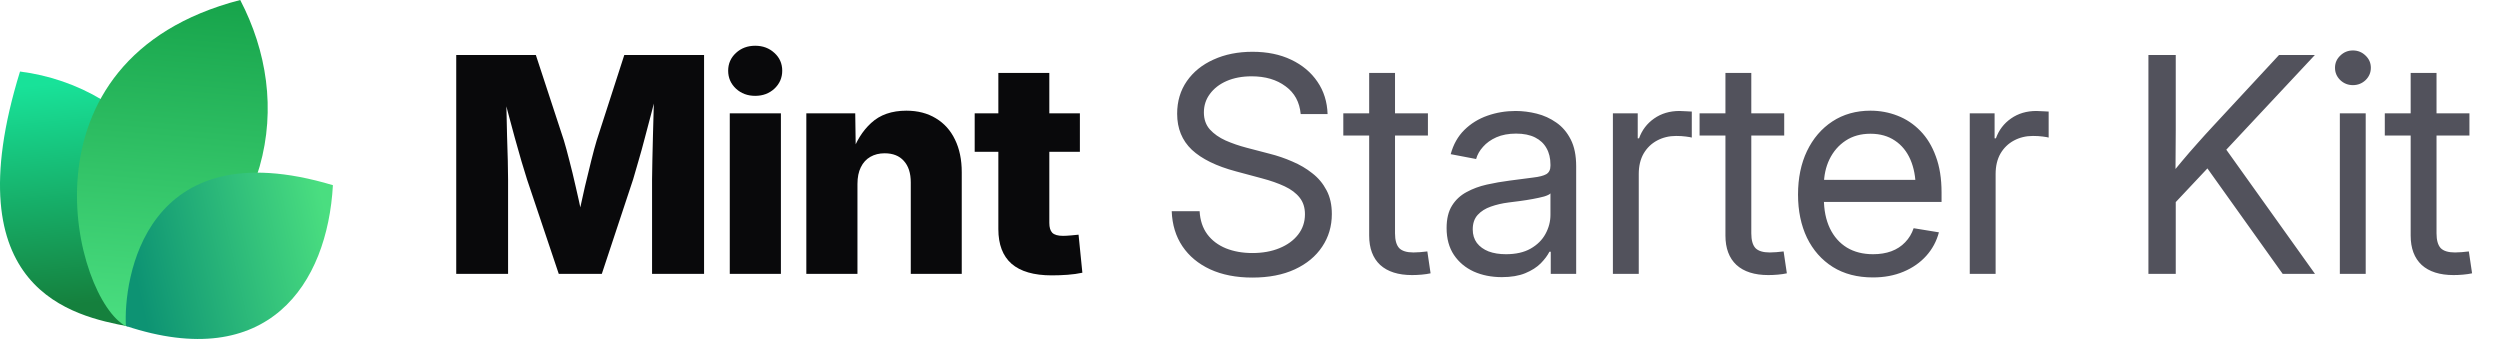
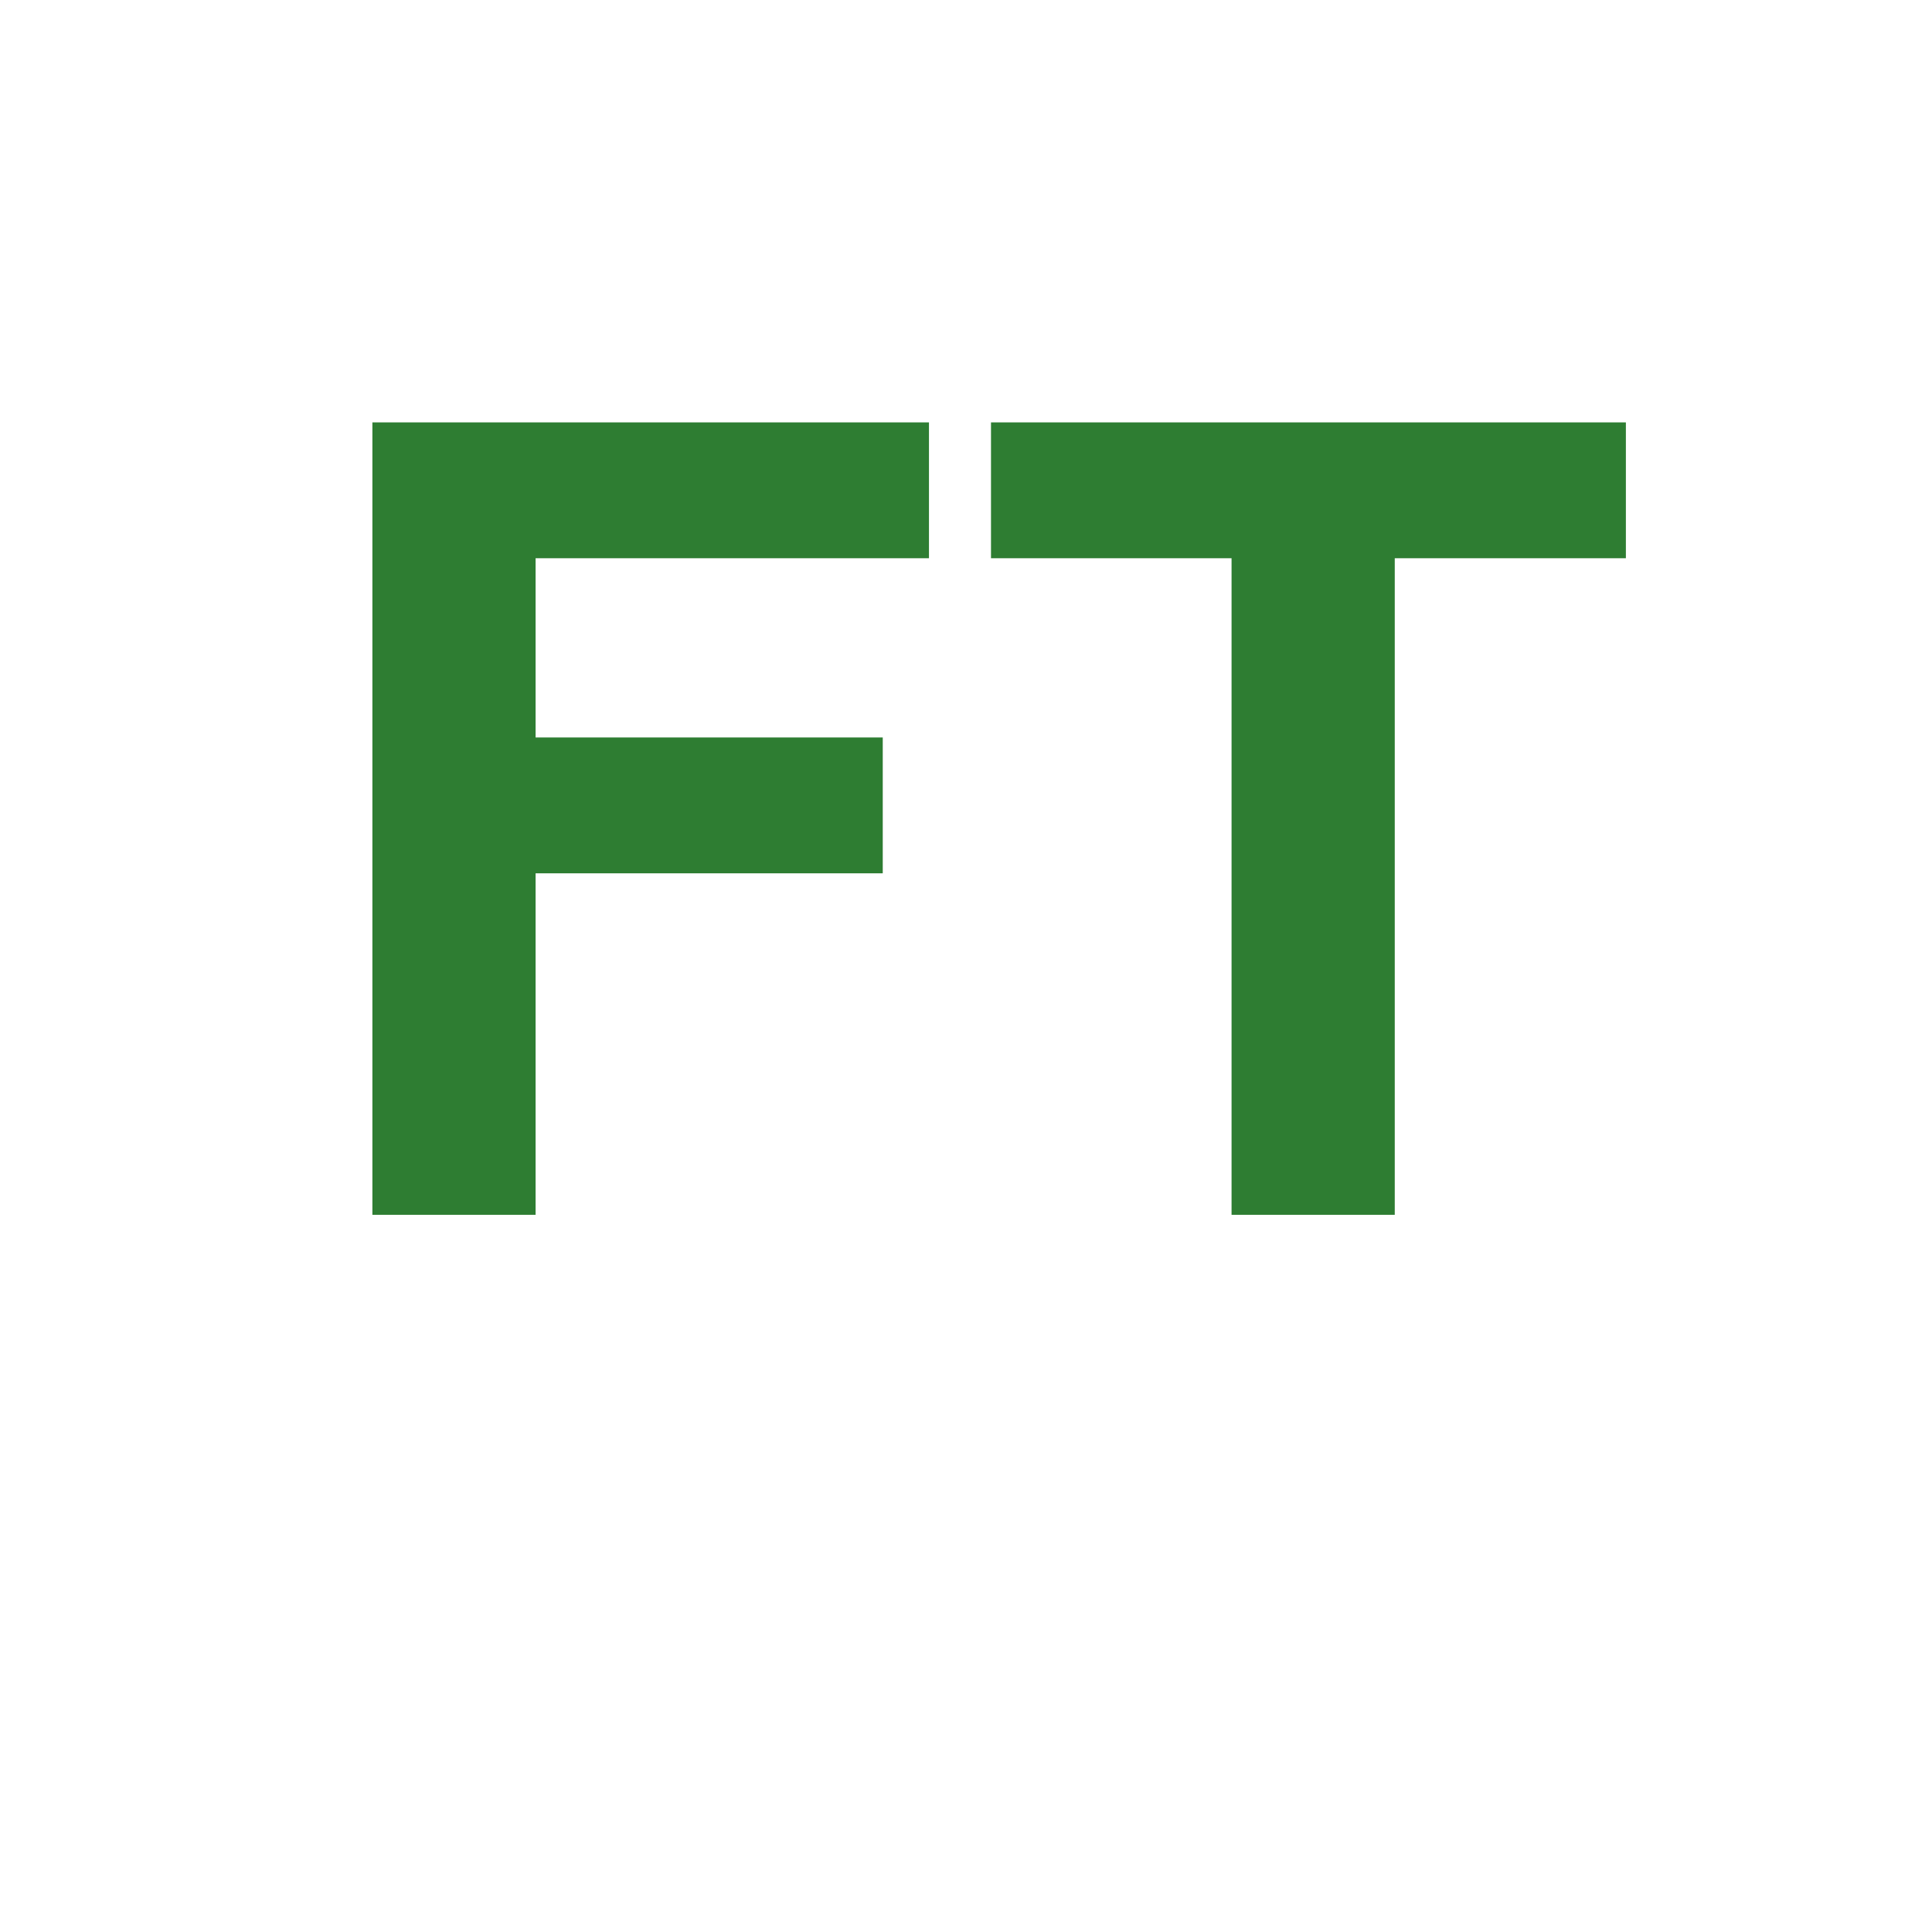
- <svg xmlns="http://www.w3.org/2000/svg" width="177" height="24" viewBox="0 0 177 24" fill="none">
-   <path d="M9.061 23.108C5.268 22.377 -3.391 20.627 1.417 5.064C9.634 6.099 16.973 14.064 9.061 23.108Z" fill="url(#paint0_linear_17557_2020)" />
-   <path d="M8.919 23.094C5.276 21.222 0.784 4.209 17.007 0C20.757 7.193 19.621 16.545 8.919 23.094Z" fill="url(#paint1_linear_17557_2020)" />
-   <path d="M8.914 23.079C8.735 19.882 10.159 9.085 23.57 13.111C23.181 20.123 18.984 26.418 8.914 23.079Z" fill="url(#paint2_linear_17557_2020)" />
-   <path d="M32.301 19.392V3.894H37.938L39.925 9.948C40.036 10.315 40.164 10.787 40.31 11.362C40.462 11.938 40.611 12.552 40.757 13.204C40.91 13.855 41.048 14.483 41.173 15.086C41.305 15.682 41.412 16.192 41.495 16.615H40.695C40.771 16.192 40.871 15.682 40.996 15.086C41.128 14.49 41.267 13.866 41.412 13.214C41.565 12.562 41.714 11.948 41.86 11.373C42.005 10.79 42.133 10.315 42.244 9.948L44.2 3.894H49.848V19.392H46.166V12.704C46.166 12.357 46.173 11.917 46.187 11.383C46.2 10.849 46.214 10.27 46.228 9.646C46.249 9.022 46.266 8.391 46.28 7.753C46.301 7.115 46.311 6.519 46.311 5.964H46.623C46.485 6.561 46.332 7.181 46.166 7.826C45.999 8.471 45.833 9.102 45.666 9.719C45.507 10.336 45.351 10.901 45.198 11.414C45.053 11.928 44.928 12.357 44.824 12.704L42.608 19.392H39.561L37.314 12.704C37.203 12.357 37.072 11.928 36.919 11.414C36.773 10.901 36.614 10.34 36.441 9.729C36.274 9.112 36.104 8.481 35.931 7.836C35.764 7.192 35.608 6.567 35.463 5.964H35.827C35.834 6.512 35.844 7.105 35.858 7.743C35.872 8.374 35.886 9.005 35.9 9.636C35.92 10.26 35.938 10.839 35.952 11.373C35.965 11.907 35.972 12.351 35.972 12.704V19.392H32.301ZM51.668 19.392V8.024H55.288V19.392H51.668ZM53.468 6.786C52.927 6.786 52.473 6.616 52.105 6.276C51.738 5.93 51.554 5.507 51.554 5.007C51.554 4.508 51.738 4.088 52.105 3.749C52.473 3.409 52.927 3.239 53.468 3.239C54.009 3.239 54.463 3.409 54.83 3.749C55.198 4.082 55.382 4.501 55.382 5.007C55.382 5.507 55.198 5.93 54.83 6.276C54.463 6.616 54.009 6.786 53.468 6.786ZM60.708 13.027V19.392H57.088V8.024H60.551L60.593 10.967H60.281C60.593 10.024 61.061 9.268 61.685 8.7C62.309 8.124 63.138 7.836 64.171 7.836C64.975 7.836 65.672 8.017 66.262 8.377C66.851 8.731 67.302 9.234 67.614 9.885C67.933 10.537 68.092 11.307 68.092 12.194V19.392H64.483V12.912C64.483 12.26 64.32 11.754 63.994 11.394C63.675 11.033 63.221 10.853 62.632 10.853C62.25 10.853 61.914 10.936 61.623 11.102C61.332 11.269 61.106 11.515 60.947 11.841C60.787 12.16 60.708 12.555 60.708 13.027ZM76.456 8.024V10.749H69.008V8.024H76.456ZM70.683 5.163H74.292V15.783C74.292 16.102 74.361 16.334 74.5 16.48C74.646 16.625 74.899 16.698 75.259 16.698C75.405 16.698 75.596 16.688 75.831 16.667C76.074 16.646 76.251 16.629 76.362 16.615L76.632 19.309C76.313 19.378 75.963 19.427 75.582 19.455C75.207 19.482 74.836 19.496 74.469 19.496C73.2 19.496 72.25 19.222 71.619 18.674C70.995 18.127 70.683 17.308 70.683 16.22V5.163Z" fill="#09090B" />
-   <path d="M88.667 19.652C87.523 19.652 86.528 19.458 85.682 19.07C84.843 18.681 84.188 18.137 83.716 17.437C83.245 16.736 82.992 15.908 82.957 14.951H84.933C84.968 15.596 85.148 16.14 85.474 16.584C85.8 17.021 86.24 17.354 86.795 17.582C87.35 17.804 87.974 17.915 88.667 17.915C89.388 17.915 90.026 17.801 90.581 17.572C91.143 17.343 91.583 17.024 91.902 16.615C92.228 16.199 92.391 15.717 92.391 15.169C92.391 14.698 92.266 14.306 92.017 13.994C91.767 13.675 91.413 13.408 90.956 13.193C90.498 12.978 89.954 12.787 89.323 12.621L87.502 12.132C86.123 11.765 85.082 11.255 84.382 10.603C83.689 9.944 83.342 9.095 83.342 8.055C83.342 7.174 83.571 6.404 84.028 5.746C84.486 5.087 85.117 4.577 85.921 4.217C86.726 3.849 87.645 3.666 88.678 3.666C89.718 3.666 90.63 3.853 91.413 4.227C92.204 4.602 92.824 5.122 93.275 5.787C93.726 6.446 93.965 7.209 93.993 8.076H92.089C92.013 7.23 91.656 6.574 91.018 6.11C90.387 5.638 89.586 5.403 88.615 5.403C87.95 5.403 87.36 5.513 86.847 5.735C86.341 5.957 85.946 6.262 85.661 6.651C85.377 7.032 85.235 7.469 85.235 7.961C85.235 8.447 85.377 8.849 85.661 9.168C85.946 9.48 86.317 9.74 86.774 9.948C87.232 10.149 87.724 10.319 88.251 10.457L89.884 10.884C90.439 11.023 90.977 11.206 91.496 11.435C92.023 11.657 92.495 11.934 92.911 12.267C93.334 12.593 93.67 12.995 93.92 13.474C94.17 13.945 94.294 14.504 94.294 15.149C94.294 16.015 94.066 16.788 93.608 17.468C93.157 18.148 92.512 18.681 91.673 19.07C90.834 19.458 89.832 19.652 88.667 19.652ZM101.097 8.024V9.594H95.106V8.024H101.097ZM96.937 5.163H98.767V16.521C98.767 17 98.865 17.347 99.059 17.562C99.26 17.77 99.6 17.874 100.078 17.874C100.21 17.874 100.366 17.867 100.546 17.853C100.733 17.832 100.903 17.815 101.056 17.801L101.285 19.351C101.097 19.392 100.886 19.423 100.65 19.444C100.414 19.465 100.189 19.475 99.974 19.475C98.996 19.475 98.244 19.236 97.717 18.758C97.197 18.272 96.937 17.579 96.937 16.677V5.163ZM106.33 19.621C105.595 19.621 104.932 19.489 104.343 19.226C103.754 18.955 103.285 18.564 102.939 18.05C102.592 17.53 102.419 16.896 102.419 16.147C102.419 15.495 102.547 14.965 102.804 14.556C103.06 14.146 103.403 13.828 103.833 13.599C104.263 13.363 104.742 13.186 105.269 13.068C105.796 12.95 106.333 12.857 106.881 12.787C107.574 12.69 108.132 12.617 108.555 12.569C108.978 12.52 109.287 12.441 109.481 12.33C109.675 12.212 109.772 12.014 109.772 11.737V11.654C109.772 11.203 109.679 10.815 109.492 10.489C109.311 10.163 109.041 9.91 108.68 9.729C108.32 9.549 107.872 9.459 107.338 9.459C106.805 9.459 106.34 9.546 105.945 9.719C105.556 9.892 105.241 10.118 104.998 10.395C104.755 10.665 104.593 10.953 104.509 11.258L102.71 10.915C102.897 10.222 103.22 9.65 103.677 9.199C104.135 8.748 104.679 8.412 105.31 8.19C105.941 7.968 106.607 7.857 107.307 7.857C107.8 7.857 108.295 7.92 108.795 8.044C109.301 8.169 109.765 8.381 110.188 8.679C110.611 8.97 110.951 9.369 111.208 9.875C111.464 10.374 111.593 11.005 111.593 11.768V19.392H109.793V17.822H109.7C109.568 18.085 109.363 18.359 109.086 18.643C108.809 18.921 108.444 19.153 107.994 19.34C107.543 19.527 106.988 19.621 106.33 19.621ZM106.621 17.998C107.321 17.998 107.904 17.867 108.368 17.603C108.84 17.333 109.19 16.986 109.419 16.563C109.654 16.133 109.772 15.682 109.772 15.211V13.692C109.703 13.769 109.554 13.841 109.325 13.911C109.096 13.973 108.829 14.032 108.524 14.088C108.226 14.143 107.921 14.192 107.609 14.233C107.304 14.275 107.033 14.309 106.798 14.337C106.354 14.393 105.938 14.49 105.549 14.628C105.168 14.76 104.86 14.954 104.624 15.211C104.388 15.467 104.27 15.811 104.27 16.241C104.27 16.615 104.367 16.934 104.561 17.198C104.762 17.461 105.04 17.662 105.393 17.801C105.747 17.933 106.156 17.998 106.621 17.998ZM114.193 19.392V8.024H115.951V9.792H116.045C116.253 9.209 116.61 8.741 117.116 8.388C117.622 8.034 118.219 7.857 118.905 7.857C119.058 7.857 119.217 7.864 119.384 7.878C119.55 7.885 119.682 7.892 119.779 7.899V9.74C119.716 9.719 119.578 9.695 119.363 9.667C119.155 9.639 118.922 9.625 118.666 9.625C118.174 9.625 117.726 9.733 117.324 9.948C116.922 10.163 116.603 10.471 116.367 10.874C116.138 11.276 116.024 11.758 116.024 12.319V19.392H114.193ZM126.322 8.024V9.594H120.33V8.024H126.322ZM122.161 5.163H123.992V16.521C123.992 17 124.089 17.347 124.283 17.562C124.484 17.77 124.824 17.874 125.302 17.874C125.434 17.874 125.59 17.867 125.77 17.853C125.958 17.832 126.127 17.815 126.28 17.801L126.509 19.351C126.322 19.392 126.11 19.423 125.874 19.444C125.639 19.465 125.413 19.475 125.198 19.475C124.221 19.475 123.468 19.236 122.941 18.758C122.421 18.272 122.161 17.579 122.161 16.677V5.163ZM132.604 19.642C131.502 19.642 130.555 19.396 129.765 18.903C128.974 18.404 128.364 17.714 127.934 16.834C127.511 15.946 127.3 14.927 127.3 13.775C127.3 12.611 127.511 11.584 127.934 10.697C128.364 9.802 128.964 9.102 129.734 8.596C130.51 8.089 131.408 7.836 132.428 7.836C133.1 7.836 133.738 7.954 134.341 8.19C134.952 8.426 135.489 8.783 135.954 9.261C136.425 9.74 136.793 10.343 137.056 11.071C137.327 11.792 137.462 12.645 137.462 13.63V14.296H128.433V12.735H136.463L135.631 13.297C135.631 12.541 135.506 11.876 135.257 11.3C135.007 10.725 134.643 10.277 134.165 9.958C133.686 9.632 133.107 9.469 132.428 9.469C131.748 9.469 131.162 9.632 130.67 9.958C130.177 10.284 129.796 10.725 129.526 11.279C129.262 11.827 129.13 12.441 129.13 13.12V14.046C129.13 14.864 129.273 15.572 129.557 16.168C129.841 16.757 130.243 17.211 130.763 17.53C131.283 17.842 131.901 17.998 132.615 17.998C133.093 17.998 133.523 17.929 133.905 17.79C134.293 17.645 134.619 17.433 134.882 17.156C135.153 16.879 135.354 16.546 135.486 16.157L137.275 16.449C137.108 17.08 136.81 17.634 136.38 18.113C135.95 18.591 135.413 18.966 134.768 19.236C134.123 19.507 133.402 19.642 132.604 19.642ZM139.459 19.392V8.024H141.217V9.792H141.311C141.519 9.209 141.876 8.741 142.382 8.388C142.888 8.034 143.485 7.857 144.171 7.857C144.324 7.857 144.483 7.864 144.649 7.878C144.816 7.885 144.948 7.892 145.045 7.899V9.74C144.982 9.719 144.844 9.695 144.629 9.667C144.421 9.639 144.188 9.625 143.932 9.625C143.439 9.625 142.992 9.733 142.59 9.948C142.188 10.163 141.869 10.471 141.633 10.874C141.404 11.276 141.29 11.758 141.29 12.319V19.392H139.459ZM153.429 14.961V12.715C153.783 12.257 154.136 11.82 154.49 11.404C154.844 10.981 155.204 10.565 155.572 10.156C155.939 9.74 156.314 9.327 156.695 8.918L161.355 3.894H163.893L157.277 10.967H157.184L153.429 14.961ZM152.108 19.392V3.894H154.043V9.241L154.022 12.559L154.043 13.505V19.392H152.108ZM161.615 19.392L155.967 11.477L157.173 9.969L163.903 19.392H161.615ZM165.661 19.392V8.024H167.492V19.392H165.661ZM166.587 6.027C166.24 6.027 165.942 5.909 165.692 5.673C165.443 5.43 165.318 5.139 165.318 4.799C165.318 4.459 165.443 4.172 165.692 3.936C165.942 3.693 166.24 3.572 166.587 3.572C166.934 3.572 167.232 3.693 167.482 3.936C167.731 4.172 167.856 4.459 167.856 4.799C167.856 5.139 167.731 5.43 167.482 5.673C167.232 5.909 166.934 6.027 166.587 6.027ZM174.836 8.024V9.594H168.844V8.024H174.836ZM170.675 5.163H172.506V16.521C172.506 17 172.603 17.347 172.797 17.562C172.998 17.77 173.338 17.874 173.816 17.874C173.948 17.874 174.104 17.867 174.284 17.853C174.472 17.832 174.641 17.815 174.794 17.801L175.023 19.351C174.836 19.392 174.624 19.423 174.388 19.444C174.153 19.465 173.927 19.475 173.712 19.475C172.735 19.475 171.982 19.236 171.455 18.758C170.935 18.272 170.675 17.579 170.675 16.677V5.163Z" fill="#52525C" />
-   <defs>
-     <linearGradient id="paint0_linear_17557_2020" x1="3.776" y1="5.916" x2="5.232" y2="21.559" gradientUnits="userSpaceOnUse">
-       <stop stop-color="#18E299" />
-       <stop offset="1" stop-color="#15803D" />
-     </linearGradient>
-     <linearGradient id="paint1_linear_17557_2020" x1="12.171" y1="-0.718" x2="10.19" y2="22.983" gradientUnits="userSpaceOnUse">
-       <stop stop-color="#16A34A" />
-       <stop offset="1" stop-color="#4ADE80" />
-     </linearGradient>
-     <linearGradient id="paint2_linear_17557_2020" x1="23.133" y1="15.353" x2="9.338" y2="18.52" gradientUnits="userSpaceOnUse">
-       <stop stop-color="#4ADE80" />
-       <stop offset="1" stop-color="#0D9373" />
-     </linearGradient>
-   </defs>
+ <svg xmlns="http://www.w3.org/2000/svg" width="32" height="32" viewBox="0 0 32 32" fill="none">
+   <text x="16" y="16" dominant-baseline="central" fill="#2E7D32" font-family="Segoe UI, -apple-system, BlinkMacSystemFont, Helvetica, Arial, sans-serif" font-size="18" font-weight="700" text-anchor="middle">FT</text>
</svg>
